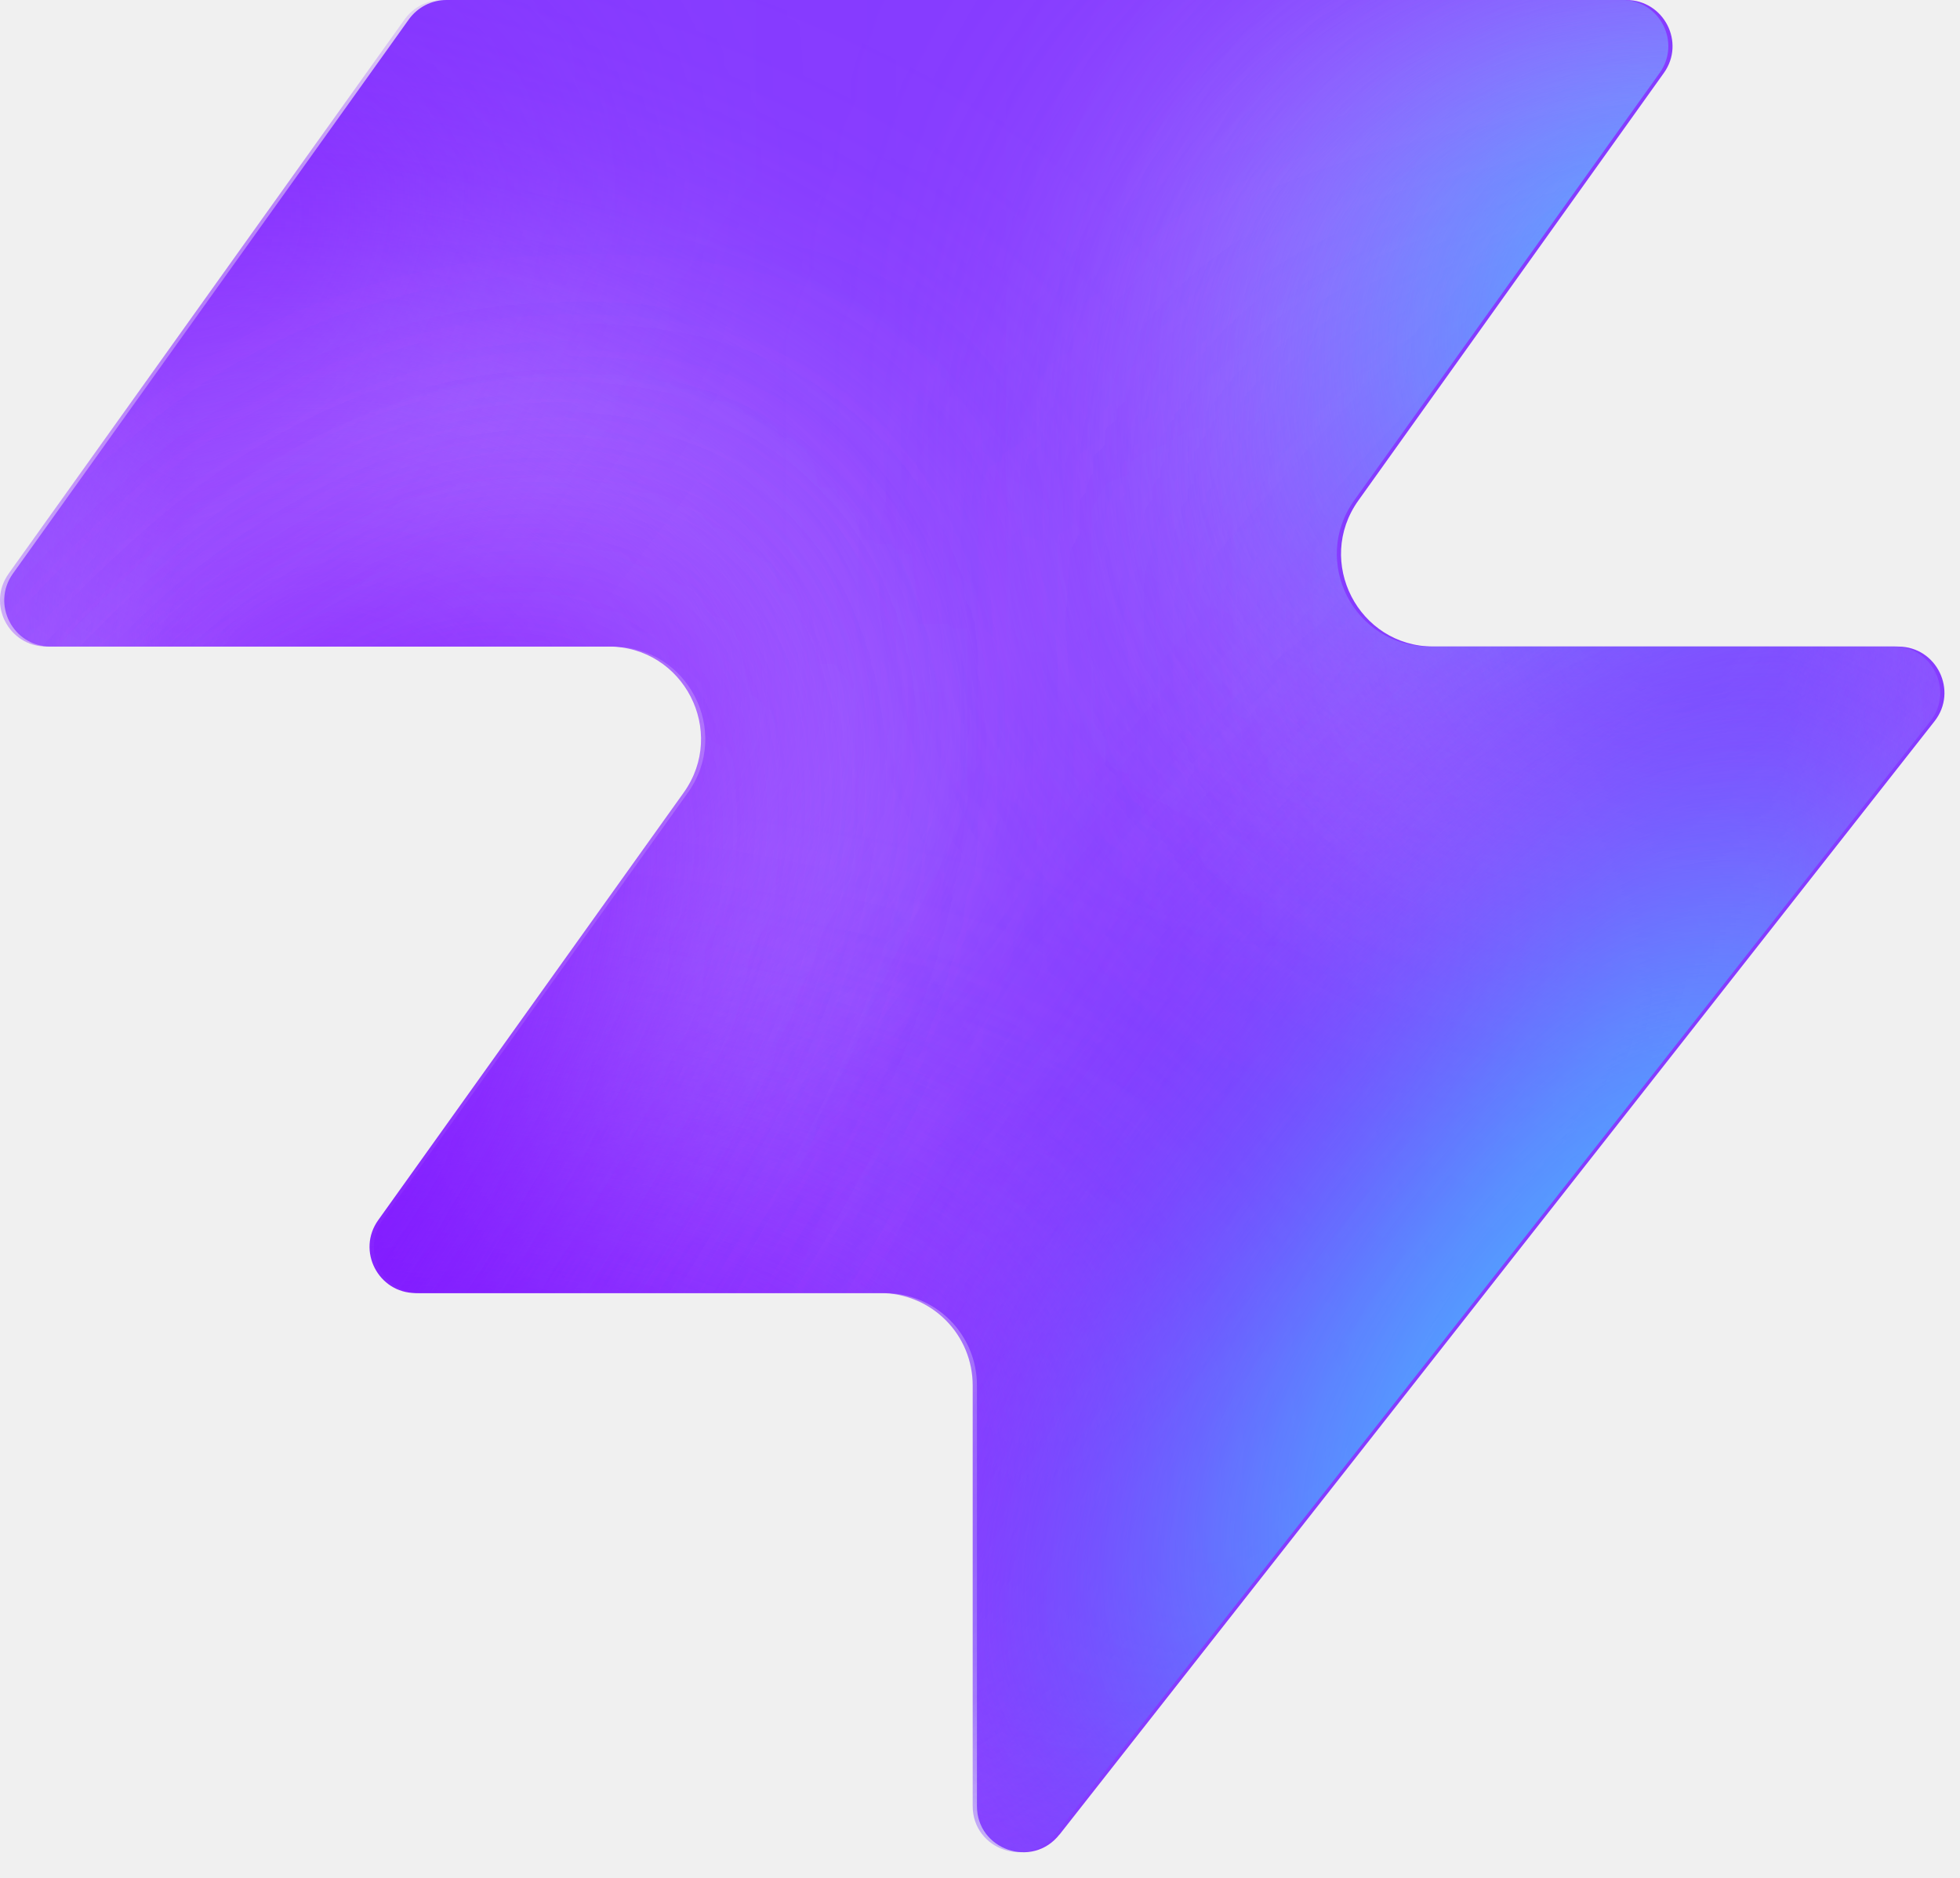
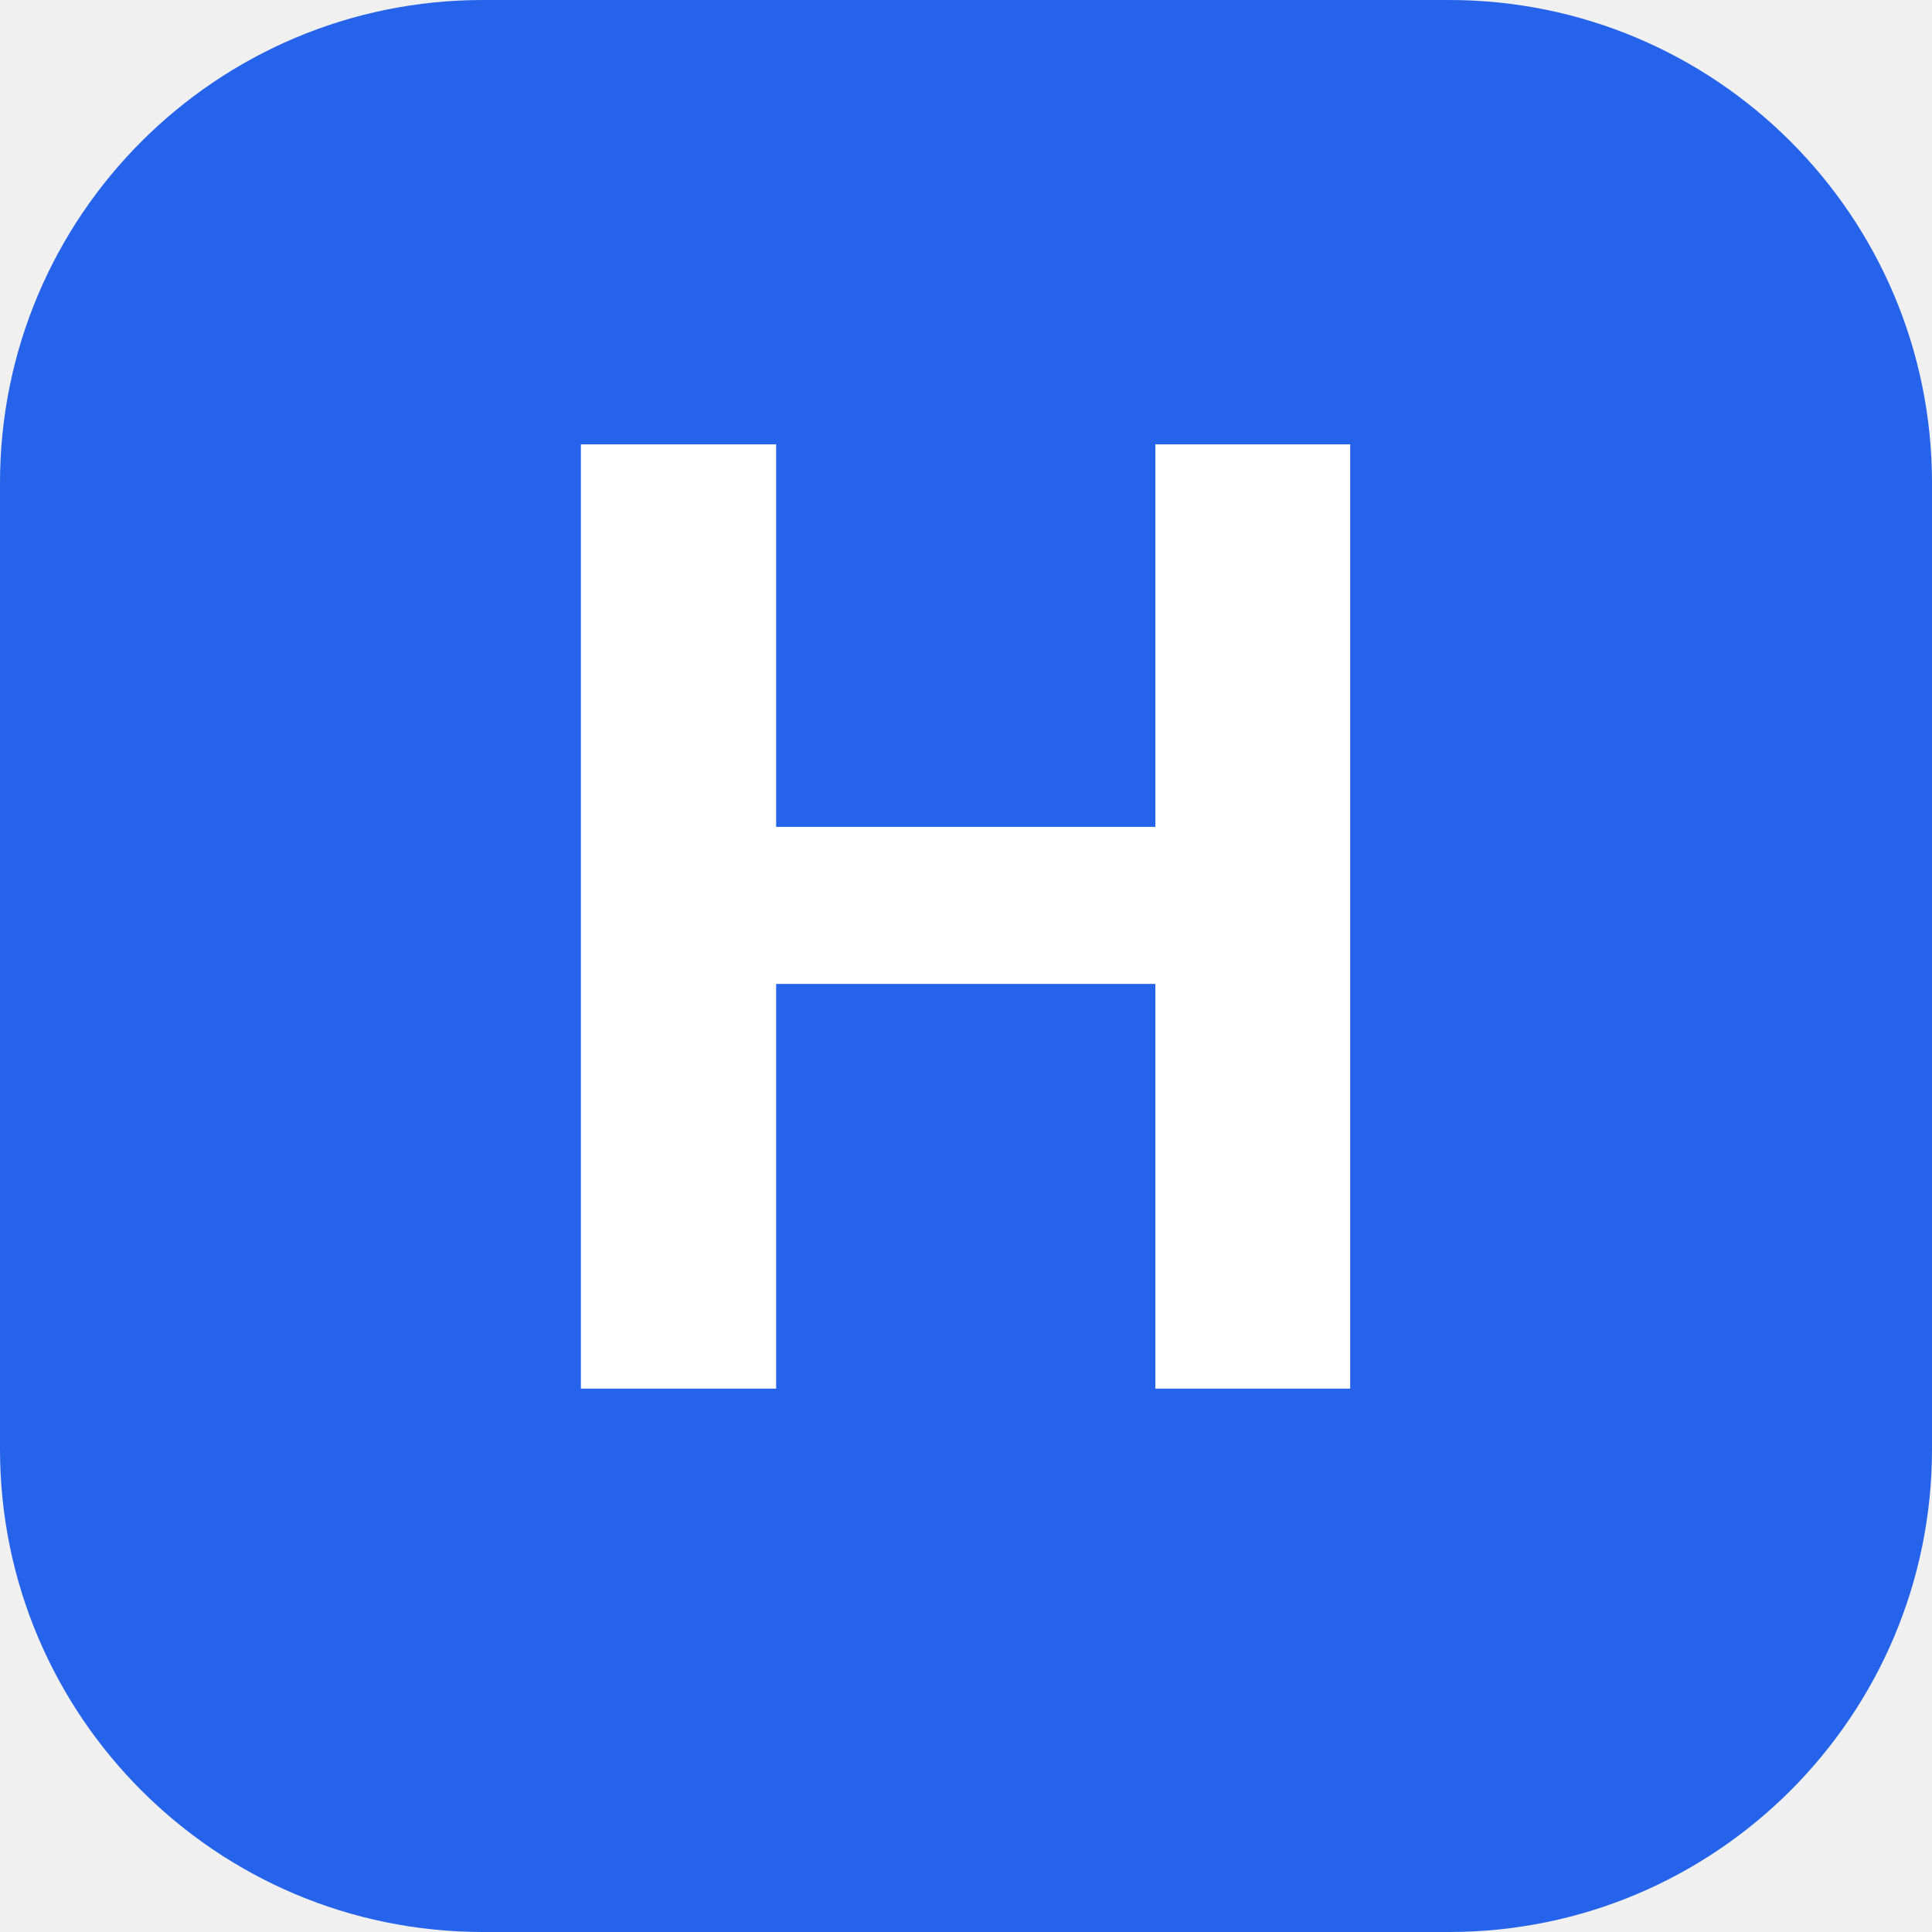
- <svg xmlns="http://www.w3.org/2000/svg" width="48" height="46" fill="none" viewBox="0 0 48 46">
-   <path fill="#863bff" d="M25.946 44.938c-.664.845-2.021.375-2.021-.698V33.937a2.26 2.26 0 0 0-2.262-2.262H10.287c-.92 0-1.456-1.04-.92-1.788l7.48-10.471c1.07-1.497 0-3.578-1.842-3.578H1.237c-.92 0-1.456-1.04-.92-1.788L10.013.474c.214-.297.556-.474.92-.474h28.894c.92 0 1.456 1.04.92 1.788l-7.48 10.471c-1.07 1.498 0 3.579 1.842 3.579h11.377c.943 0 1.473 1.088.89 1.83L25.947 44.94z" style="fill:#863bff;fill:color(display-p3 .525 .23 1);fill-opacity:1" />
-   <mask id="a" width="48" height="46" x="0" y="0" maskUnits="userSpaceOnUse" style="mask-type:alpha">
-     <path fill="#000" d="M25.842 44.938c-.664.844-2.021.375-2.021-.698V33.937a2.26 2.26 0 0 0-2.262-2.262H10.183c-.92 0-1.456-1.04-.92-1.788l7.48-10.471c1.07-1.498 0-3.579-1.842-3.579H1.133c-.92 0-1.456-1.04-.92-1.787L9.91.473c.214-.297.556-.474.92-.474h28.894c.92 0 1.456 1.04.92 1.788l-7.48 10.471c-1.07 1.498 0 3.578 1.842 3.578h11.377c.943 0 1.473 1.088.89 1.832L25.843 44.94z" style="fill:#000;fill-opacity:1" />
-   </mask>
-   <g mask="url(#a)">
-     <g filter="url(#b)">
-       <ellipse cx="5.508" cy="14.704" fill="#ede6ff" rx="5.508" ry="14.704" style="fill:#ede6ff;fill:color(display-p3 .927 .903 1);fill-opacity:1" transform="matrix(.00324 1 1 -.00324 -4.47 31.516)" />
-     </g>
-     <g filter="url(#c)">
-       <ellipse cx="10.399" cy="29.851" fill="#ede6ff" rx="10.399" ry="29.851" style="fill:#ede6ff;fill:color(display-p3 .927 .903 1);fill-opacity:1" transform="matrix(.00324 1 1 -.00324 -39.328 7.883)" />
-     </g>
-     <g filter="url(#d)">
-       <ellipse cx="5.508" cy="30.487" fill="#7e14ff" rx="5.508" ry="30.487" style="fill:#7e14ff;fill:color(display-p3 .492 .077 1);fill-opacity:1" transform="rotate(89.814 -25.913 -14.639)scale(1 -1)" />
-     </g>
-     <g filter="url(#e)">
-       <ellipse cx="5.508" cy="30.599" fill="#7e14ff" rx="5.508" ry="30.599" style="fill:#7e14ff;fill:color(display-p3 .492 .077 1);fill-opacity:1" transform="rotate(89.814 -32.644 -3.334)scale(1 -1)" />
-     </g>
-     <g filter="url(#f)">
-       <ellipse cx="5.508" cy="30.599" fill="#7e14ff" rx="5.508" ry="30.599" style="fill:#7e14ff;fill:color(display-p3 .492 .077 1);fill-opacity:1" transform="matrix(.00324 1 1 -.00324 -34.34 30.47)" />
-     </g>
-     <g filter="url(#g)">
-       <ellipse cx="14.072" cy="22.078" fill="#ede6ff" rx="14.072" ry="22.078" style="fill:#ede6ff;fill:color(display-p3 .927 .903 1);fill-opacity:1" transform="rotate(93.35 24.506 48.493)scale(-1 1)" />
-     </g>
-     <g filter="url(#h)">
-       <ellipse cx="3.47" cy="21.501" fill="#7e14ff" rx="3.47" ry="21.501" style="fill:#7e14ff;fill:color(display-p3 .492 .077 1);fill-opacity:1" transform="rotate(89.009 28.708 47.59)scale(-1 1)" />
-     </g>
-     <g filter="url(#i)">
-       <ellipse cx="3.47" cy="21.501" fill="#7e14ff" rx="3.47" ry="21.501" style="fill:#7e14ff;fill:color(display-p3 .492 .077 1);fill-opacity:1" transform="rotate(89.009 28.708 47.59)scale(-1 1)" />
-     </g>
-     <g filter="url(#j)">
-       <ellipse cx=".387" cy="8.972" fill="#7e14ff" rx="4.407" ry="29.108" style="fill:#7e14ff;fill:color(display-p3 .492 .077 1);fill-opacity:1" transform="rotate(39.51 .387 8.972)" />
-     </g>
-     <g filter="url(#k)">
-       <ellipse cx="47.523" cy="-6.092" fill="#7e14ff" rx="4.407" ry="29.108" style="fill:#7e14ff;fill:color(display-p3 .492 .077 1);fill-opacity:1" transform="rotate(37.892 47.523 -6.092)" />
-     </g>
-     <g filter="url(#l)">
-       <ellipse cx="41.412" cy="6.333" fill="#47bfff" rx="5.971" ry="9.665" style="fill:#47bfff;fill:color(display-p3 .28 .748 1);fill-opacity:1" transform="rotate(37.892 41.412 6.333)" />
-     </g>
-     <g filter="url(#m)">
-       <ellipse cx="-1.879" cy="38.332" fill="#7e14ff" rx="4.407" ry="29.108" style="fill:#7e14ff;fill:color(display-p3 .492 .077 1);fill-opacity:1" transform="rotate(37.892 -1.88 38.332)" />
-     </g>
-     <g filter="url(#n)">
-       <ellipse cx="-1.879" cy="38.332" fill="#7e14ff" rx="4.407" ry="29.108" style="fill:#7e14ff;fill:color(display-p3 .492 .077 1);fill-opacity:1" transform="rotate(37.892 -1.88 38.332)" />
-     </g>
-     <g filter="url(#o)">
-       <ellipse cx="35.651" cy="29.907" fill="#7e14ff" rx="4.407" ry="29.108" style="fill:#7e14ff;fill:color(display-p3 .492 .077 1);fill-opacity:1" transform="rotate(37.892 35.651 29.907)" />
-     </g>
-     <g filter="url(#p)">
-       <ellipse cx="38.418" cy="32.4" fill="#47bfff" rx="5.971" ry="15.297" style="fill:#47bfff;fill:color(display-p3 .28 .748 1);fill-opacity:1" transform="rotate(37.892 38.418 32.4)" />
-     </g>
-   </g>
-   <defs>
-     <filter id="b" width="60.045" height="41.654" x="-19.77" y="16.149" color-interpolation-filters="sRGB" filterUnits="userSpaceOnUse">
-       <feFlood flood-opacity="0" result="BackgroundImageFix" />
-       <feBlend in="SourceGraphic" in2="BackgroundImageFix" result="shape" />
-       <feGaussianBlur result="effect1_foregroundBlur_2002_17158" stdDeviation="7.659" />
-     </filter>
-     <filter id="c" width="90.34" height="51.437" x="-54.613" y="-7.533" color-interpolation-filters="sRGB" filterUnits="userSpaceOnUse">
-       <feFlood flood-opacity="0" result="BackgroundImageFix" />
-       <feBlend in="SourceGraphic" in2="BackgroundImageFix" result="shape" />
-       <feGaussianBlur result="effect1_foregroundBlur_2002_17158" stdDeviation="7.659" />
-     </filter>
-     <filter id="d" width="79.355" height="29.4" x="-49.64" y="2.03" color-interpolation-filters="sRGB" filterUnits="userSpaceOnUse">
-       <feFlood flood-opacity="0" result="BackgroundImageFix" />
-       <feBlend in="SourceGraphic" in2="BackgroundImageFix" result="shape" />
-       <feGaussianBlur result="effect1_foregroundBlur_2002_17158" stdDeviation="4.596" />
-     </filter>
-     <filter id="e" width="79.579" height="29.4" x="-45.045" y="20.029" color-interpolation-filters="sRGB" filterUnits="userSpaceOnUse">
-       <feFlood flood-opacity="0" result="BackgroundImageFix" />
-       <feBlend in="SourceGraphic" in2="BackgroundImageFix" result="shape" />
-       <feGaussianBlur result="effect1_foregroundBlur_2002_17158" stdDeviation="4.596" />
-     </filter>
-     <filter id="f" width="79.579" height="29.4" x="-43.513" y="21.178" color-interpolation-filters="sRGB" filterUnits="userSpaceOnUse">
-       <feFlood flood-opacity="0" result="BackgroundImageFix" />
-       <feBlend in="SourceGraphic" in2="BackgroundImageFix" result="shape" />
-       <feGaussianBlur result="effect1_foregroundBlur_2002_17158" stdDeviation="4.596" />
-     </filter>
-     <filter id="g" width="74.749" height="58.852" x="15.756" y="-17.901" color-interpolation-filters="sRGB" filterUnits="userSpaceOnUse">
-       <feFlood flood-opacity="0" result="BackgroundImageFix" />
-       <feBlend in="SourceGraphic" in2="BackgroundImageFix" result="shape" />
-       <feGaussianBlur result="effect1_foregroundBlur_2002_17158" stdDeviation="7.659" />
-     </filter>
-     <filter id="h" width="61.377" height="25.362" x="23.548" y="2.284" color-interpolation-filters="sRGB" filterUnits="userSpaceOnUse">
-       <feFlood flood-opacity="0" result="BackgroundImageFix" />
-       <feBlend in="SourceGraphic" in2="BackgroundImageFix" result="shape" />
-       <feGaussianBlur result="effect1_foregroundBlur_2002_17158" stdDeviation="4.596" />
-     </filter>
-     <filter id="i" width="61.377" height="25.362" x="23.548" y="2.284" color-interpolation-filters="sRGB" filterUnits="userSpaceOnUse">
-       <feFlood flood-opacity="0" result="BackgroundImageFix" />
-       <feBlend in="SourceGraphic" in2="BackgroundImageFix" result="shape" />
-       <feGaussianBlur result="effect1_foregroundBlur_2002_17158" stdDeviation="4.596" />
-     </filter>
-     <filter id="j" width="56.045" height="63.649" x="-27.636" y="-22.853" color-interpolation-filters="sRGB" filterUnits="userSpaceOnUse">
-       <feFlood flood-opacity="0" result="BackgroundImageFix" />
-       <feBlend in="SourceGraphic" in2="BackgroundImageFix" result="shape" />
-       <feGaussianBlur result="effect1_foregroundBlur_2002_17158" stdDeviation="4.596" />
-     </filter>
-     <filter id="k" width="54.814" height="64.646" x="20.116" y="-38.415" color-interpolation-filters="sRGB" filterUnits="userSpaceOnUse">
-       <feFlood flood-opacity="0" result="BackgroundImageFix" />
-       <feBlend in="SourceGraphic" in2="BackgroundImageFix" result="shape" />
-       <feGaussianBlur result="effect1_foregroundBlur_2002_17158" stdDeviation="4.596" />
-     </filter>
-     <filter id="l" width="33.541" height="35.313" x="24.641" y="-11.323" color-interpolation-filters="sRGB" filterUnits="userSpaceOnUse">
-       <feFlood flood-opacity="0" result="BackgroundImageFix" />
-       <feBlend in="SourceGraphic" in2="BackgroundImageFix" result="shape" />
-       <feGaussianBlur result="effect1_foregroundBlur_2002_17158" stdDeviation="4.596" />
-     </filter>
-     <filter id="m" width="54.814" height="64.646" x="-29.286" y="6.009" color-interpolation-filters="sRGB" filterUnits="userSpaceOnUse">
-       <feFlood flood-opacity="0" result="BackgroundImageFix" />
-       <feBlend in="SourceGraphic" in2="BackgroundImageFix" result="shape" />
-       <feGaussianBlur result="effect1_foregroundBlur_2002_17158" stdDeviation="4.596" />
-     </filter>
-     <filter id="n" width="54.814" height="64.646" x="-29.286" y="6.009" color-interpolation-filters="sRGB" filterUnits="userSpaceOnUse">
-       <feFlood flood-opacity="0" result="BackgroundImageFix" />
-       <feBlend in="SourceGraphic" in2="BackgroundImageFix" result="shape" />
-       <feGaussianBlur result="effect1_foregroundBlur_2002_17158" stdDeviation="4.596" />
-     </filter>
-     <filter id="o" width="54.814" height="64.646" x="8.244" y="-2.416" color-interpolation-filters="sRGB" filterUnits="userSpaceOnUse">
-       <feFlood flood-opacity="0" result="BackgroundImageFix" />
-       <feBlend in="SourceGraphic" in2="BackgroundImageFix" result="shape" />
-       <feGaussianBlur result="effect1_foregroundBlur_2002_17158" stdDeviation="4.596" />
-     </filter>
-     <filter id="p" width="39.409" height="43.623" x="18.713" y="10.588" color-interpolation-filters="sRGB" filterUnits="userSpaceOnUse">
-       <feFlood flood-opacity="0" result="BackgroundImageFix" />
-       <feBlend in="SourceGraphic" in2="BackgroundImageFix" result="shape" />
-       <feGaussianBlur result="effect1_foregroundBlur_2002_17158" stdDeviation="4.596" />
-     </filter>
-   </defs>
+ <svg xmlns="http://www.w3.org/2000/svg" width="64" height="64" viewBox="0 0 64 64">
+   <rect width="64" height="64" rx="16" fill="#2563eb" />
+   <text x="32" y="46" font-family="-apple-system, BlinkMacSystemFont, 'Segoe UI', Roboto, Helvetica, Arial, sans-serif" font-weight="bold" font-size="44" fill="white" text-anchor="middle">H</text>
</svg>
